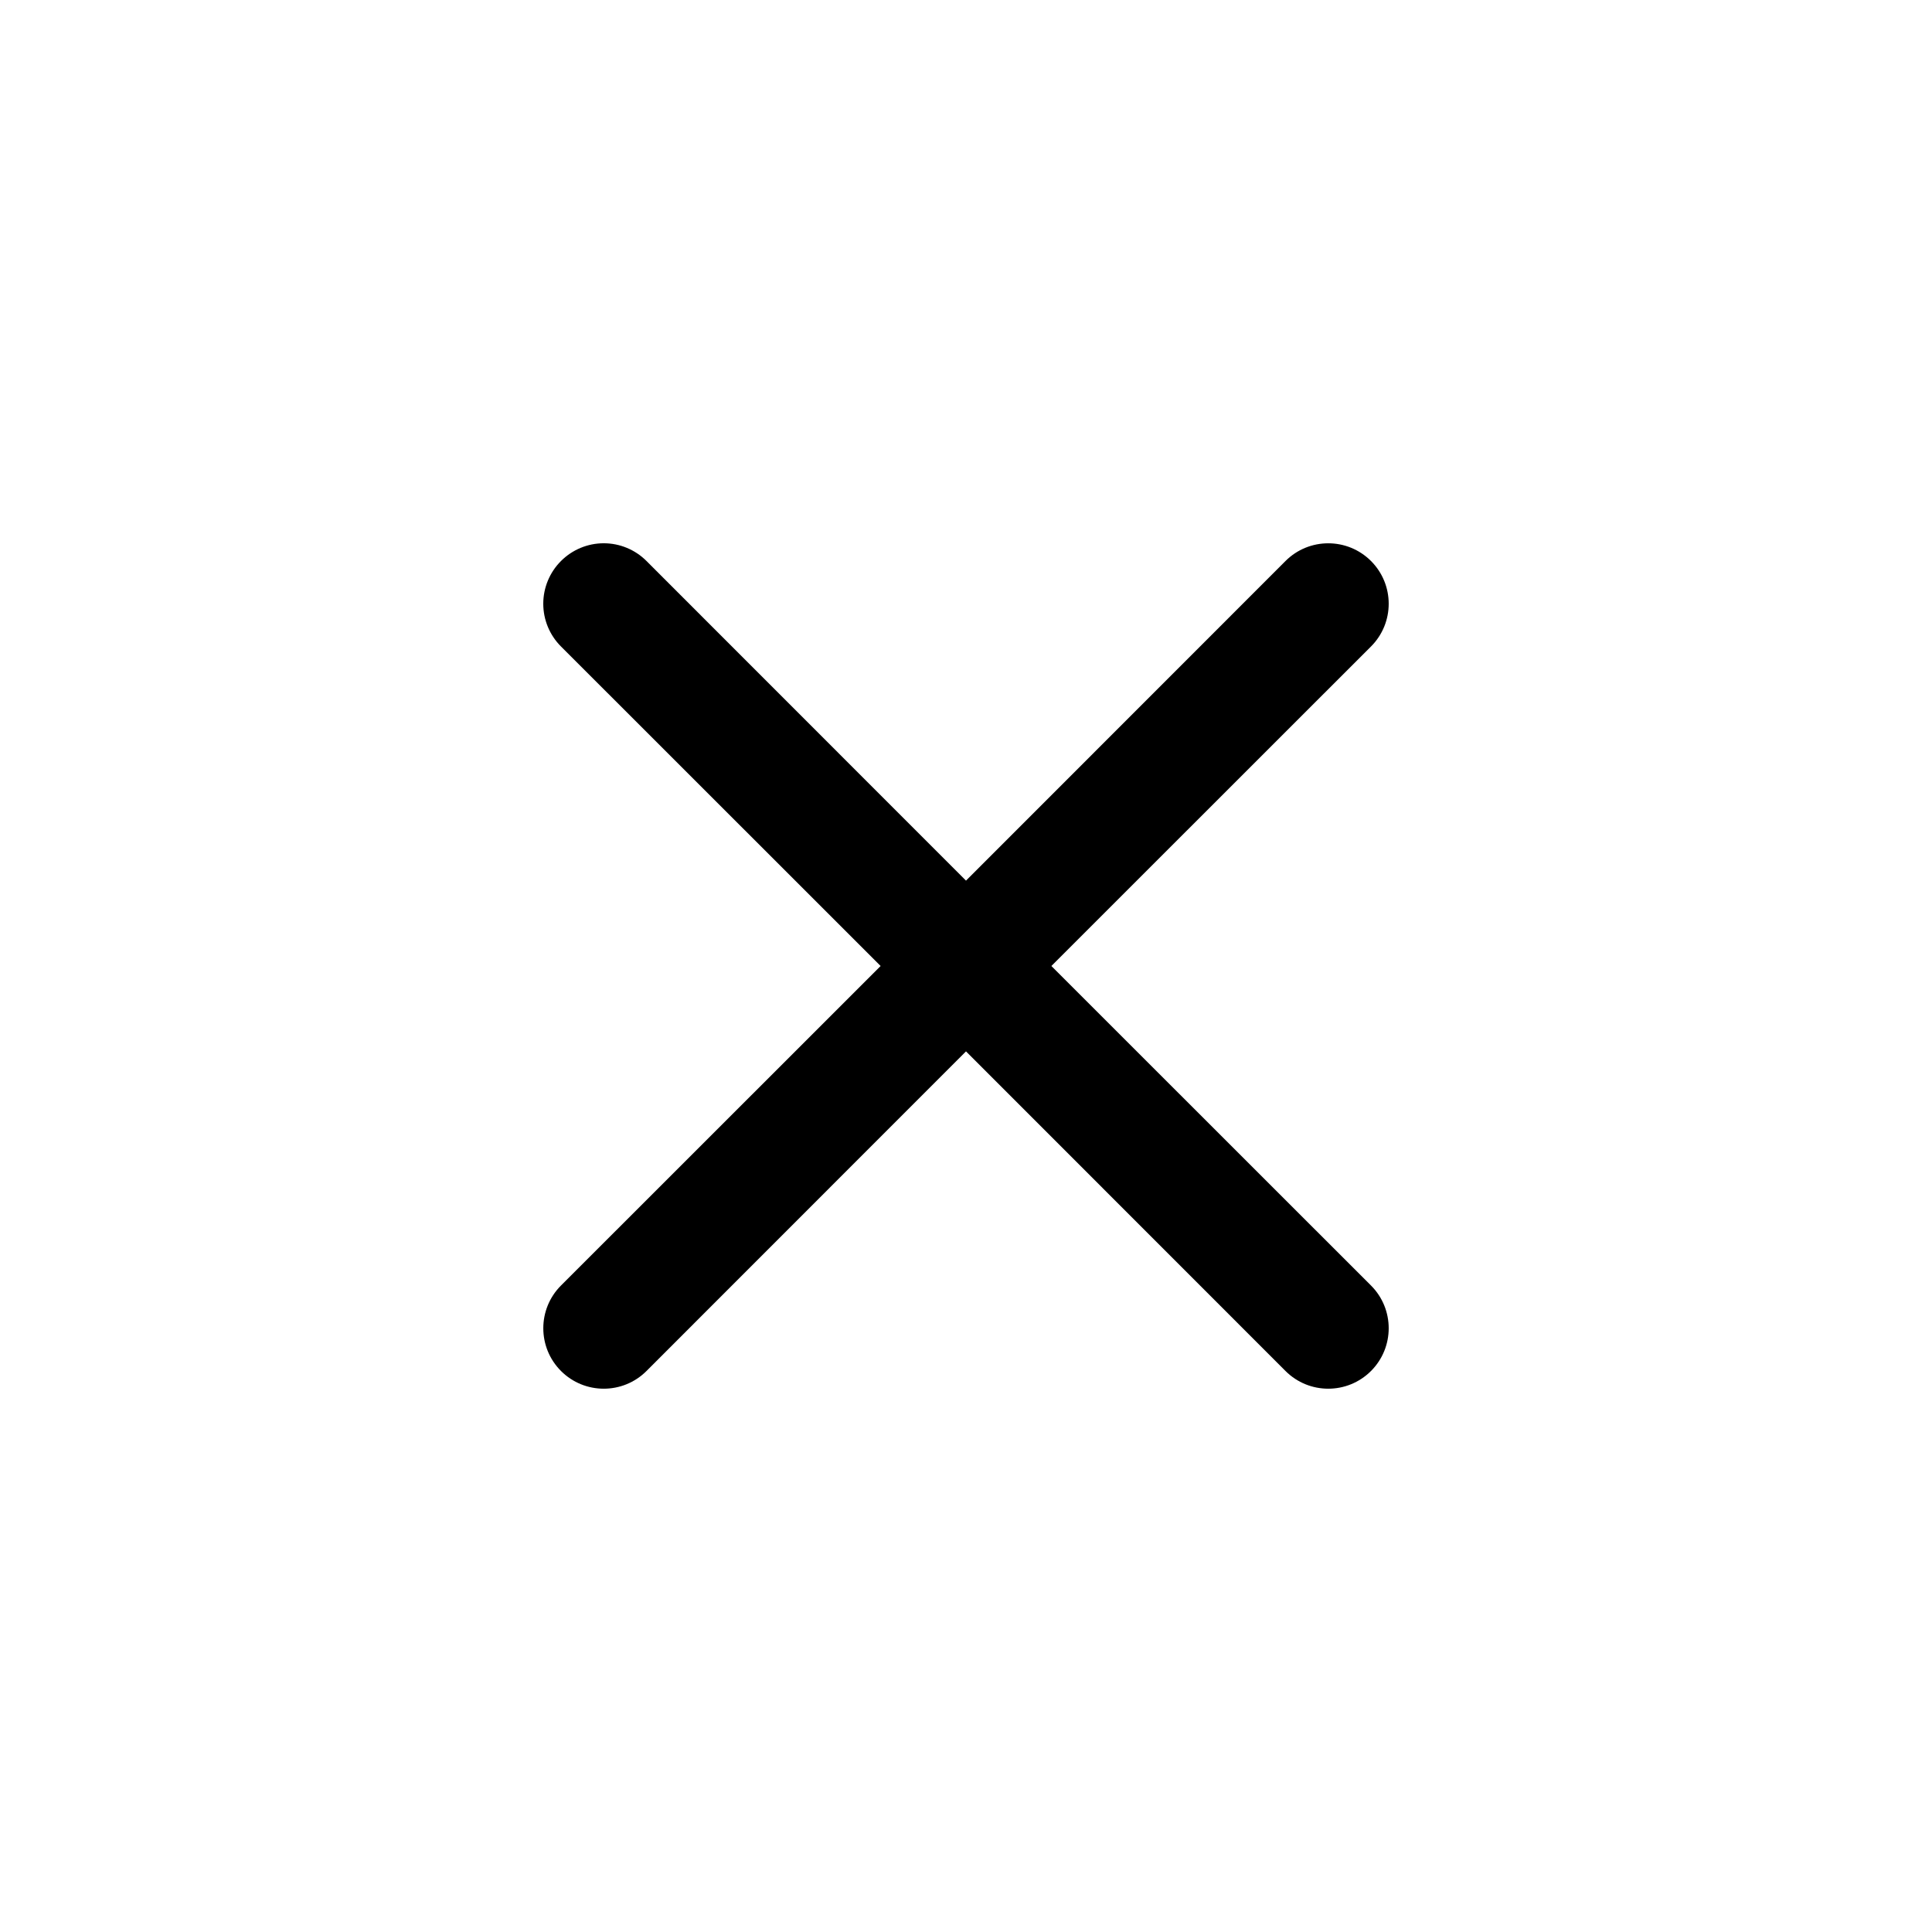
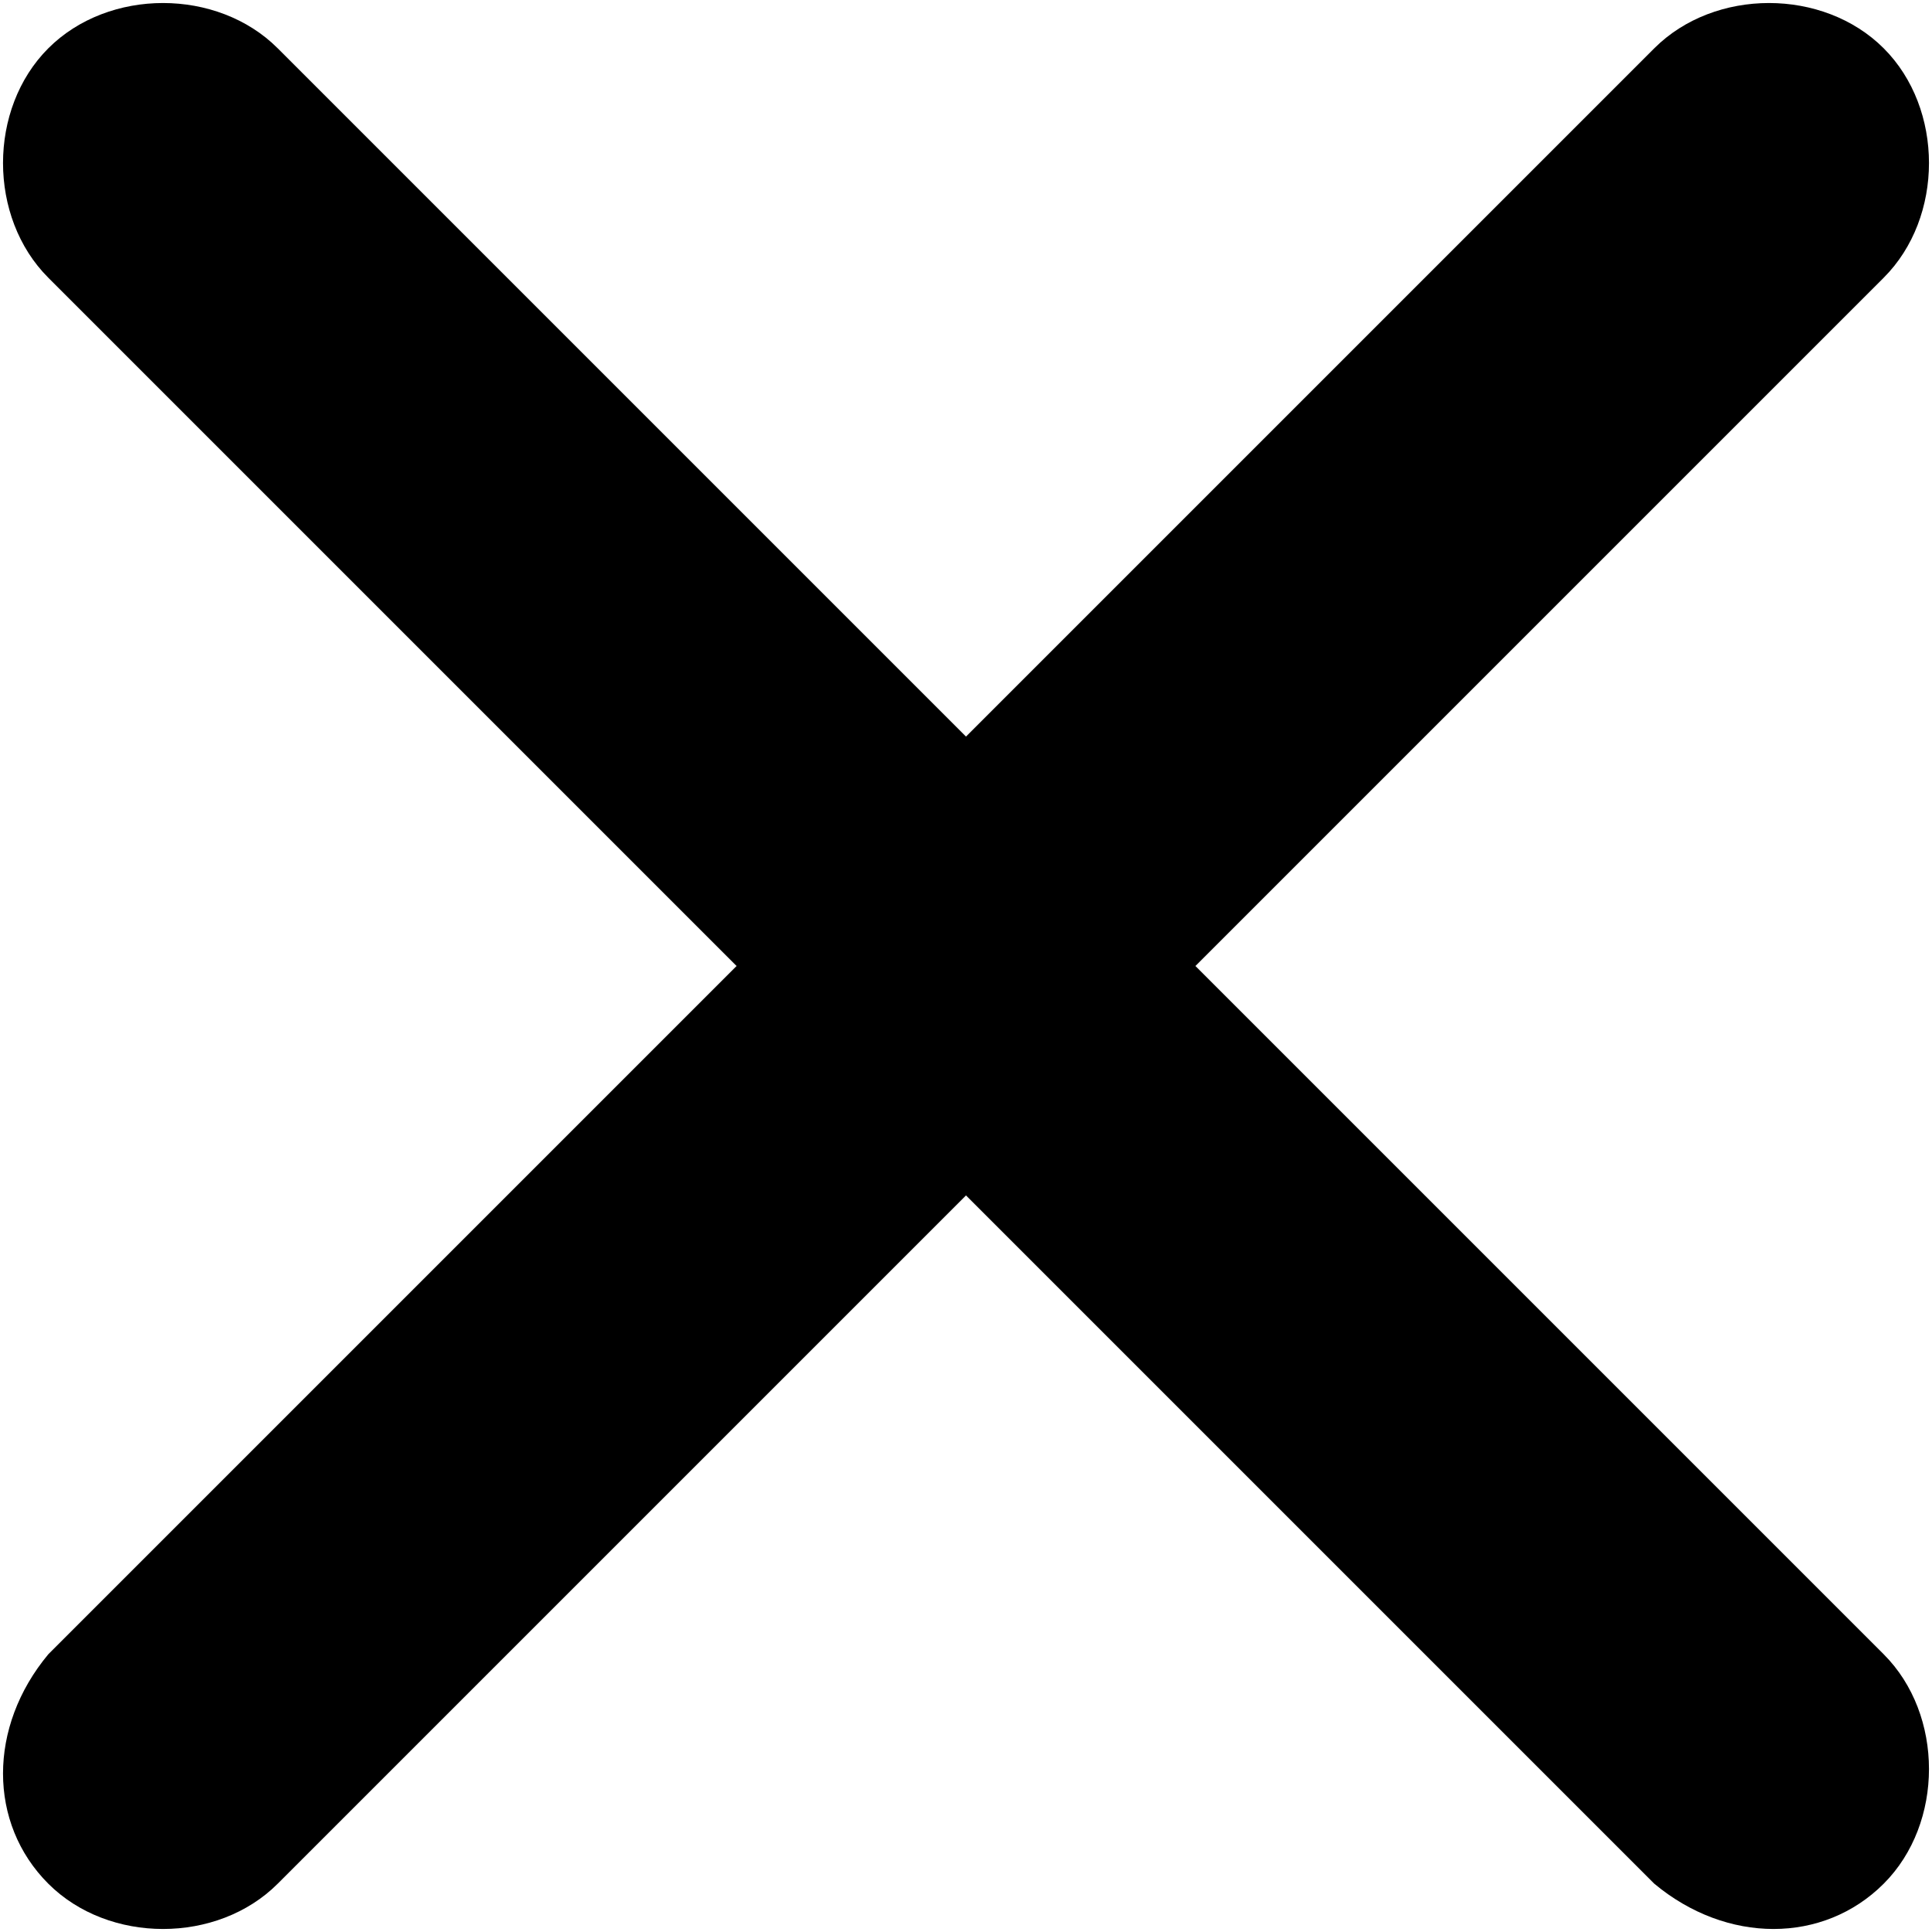
<svg xmlns="http://www.w3.org/2000/svg" fill="currentColor" viewBox="0 0 16 16">
-   <path d="M4.646 4.646a.5.5 0 0 1 .708 0L8 7.293l2.646-2.647a.5.5 0 0 1 .708.708L8.707 8l2.647 2.646a.5.5 0 0 1-.708.708L8 8.707l-2.646 2.647a.5.5 0 0 1-.708-.708L7.293 8 4.646 5.354a.5.5 0 0 1 0-.708z" />
+   <path fill-rule="evenodd" d="M.4.4c.5-.5 1.4-.5 1.9 0L8 6.1 13.7.4c.5-.5 1.4-.5 1.9 0s.5 1.4 0 1.9L9.9 8l5.7 5.7c.5.5.5 1.4 0 1.9s-1.3.5-1.9 0L8 9.9l-5.7 5.7c-.5.5-1.4.5-1.9 0s-.5-1.3 0-1.9L6.1 8 .4 2.3C-.1 1.8-.1.9.4.4z" />
</svg>
